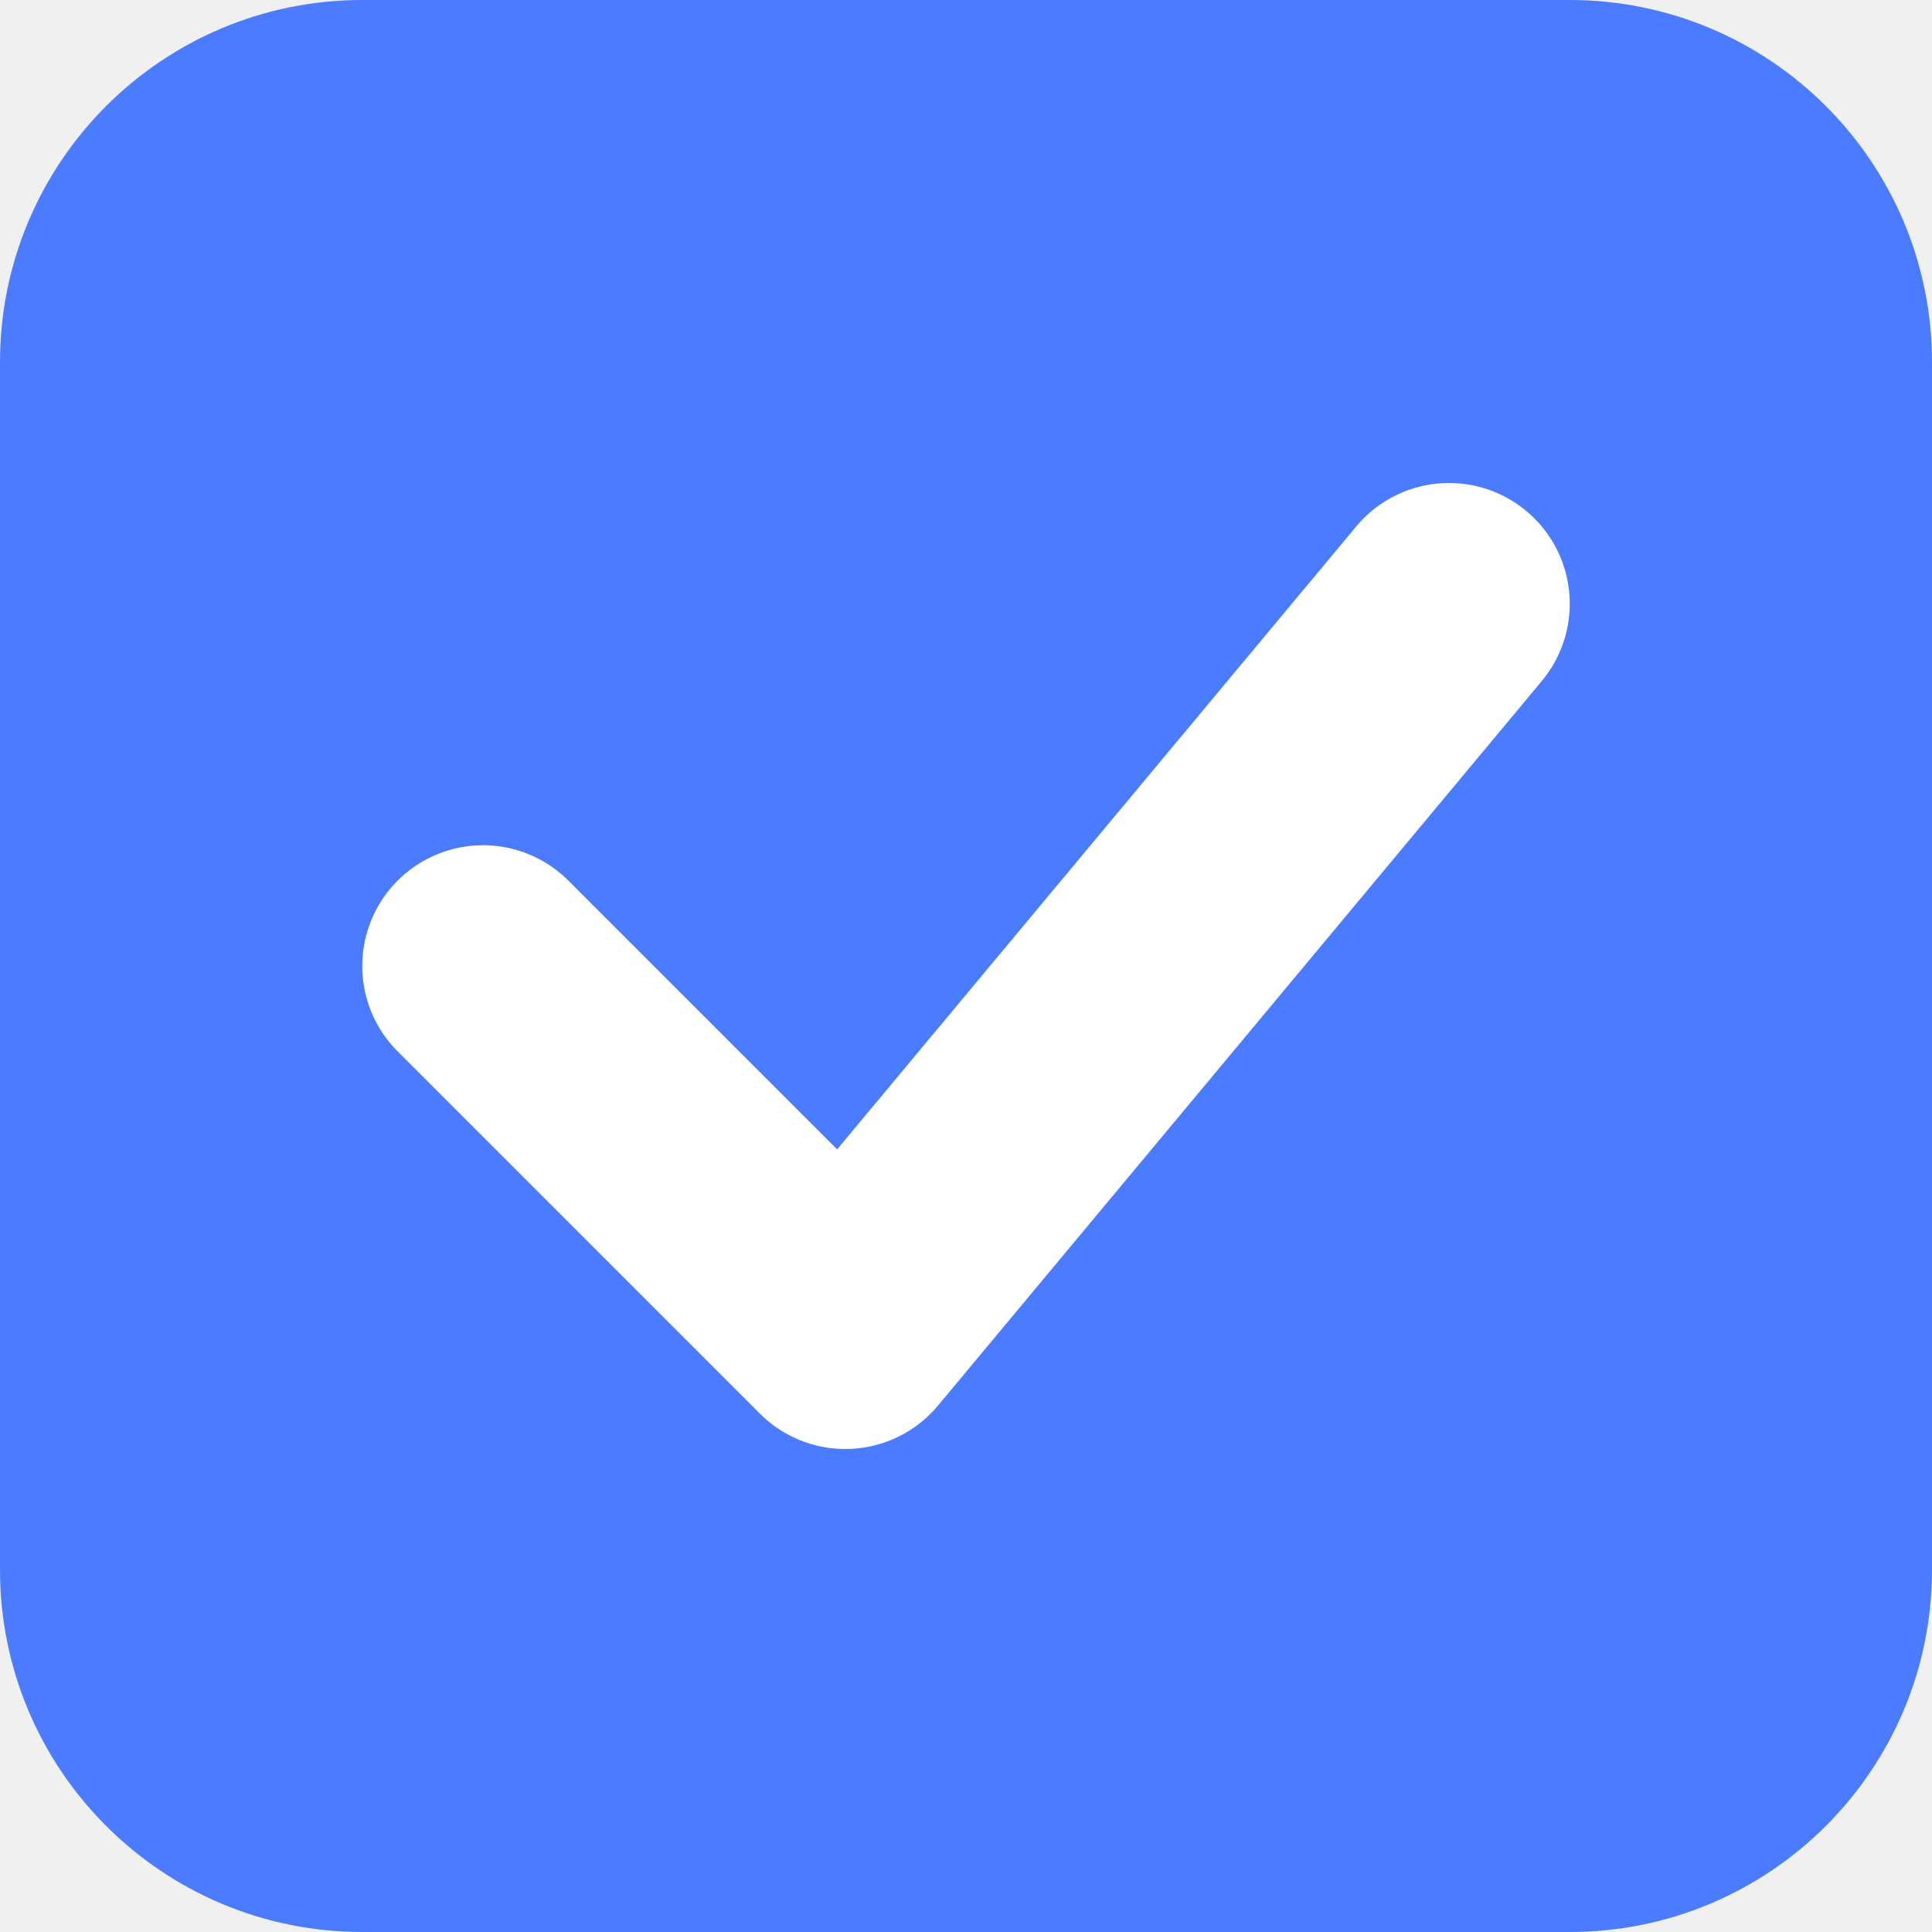
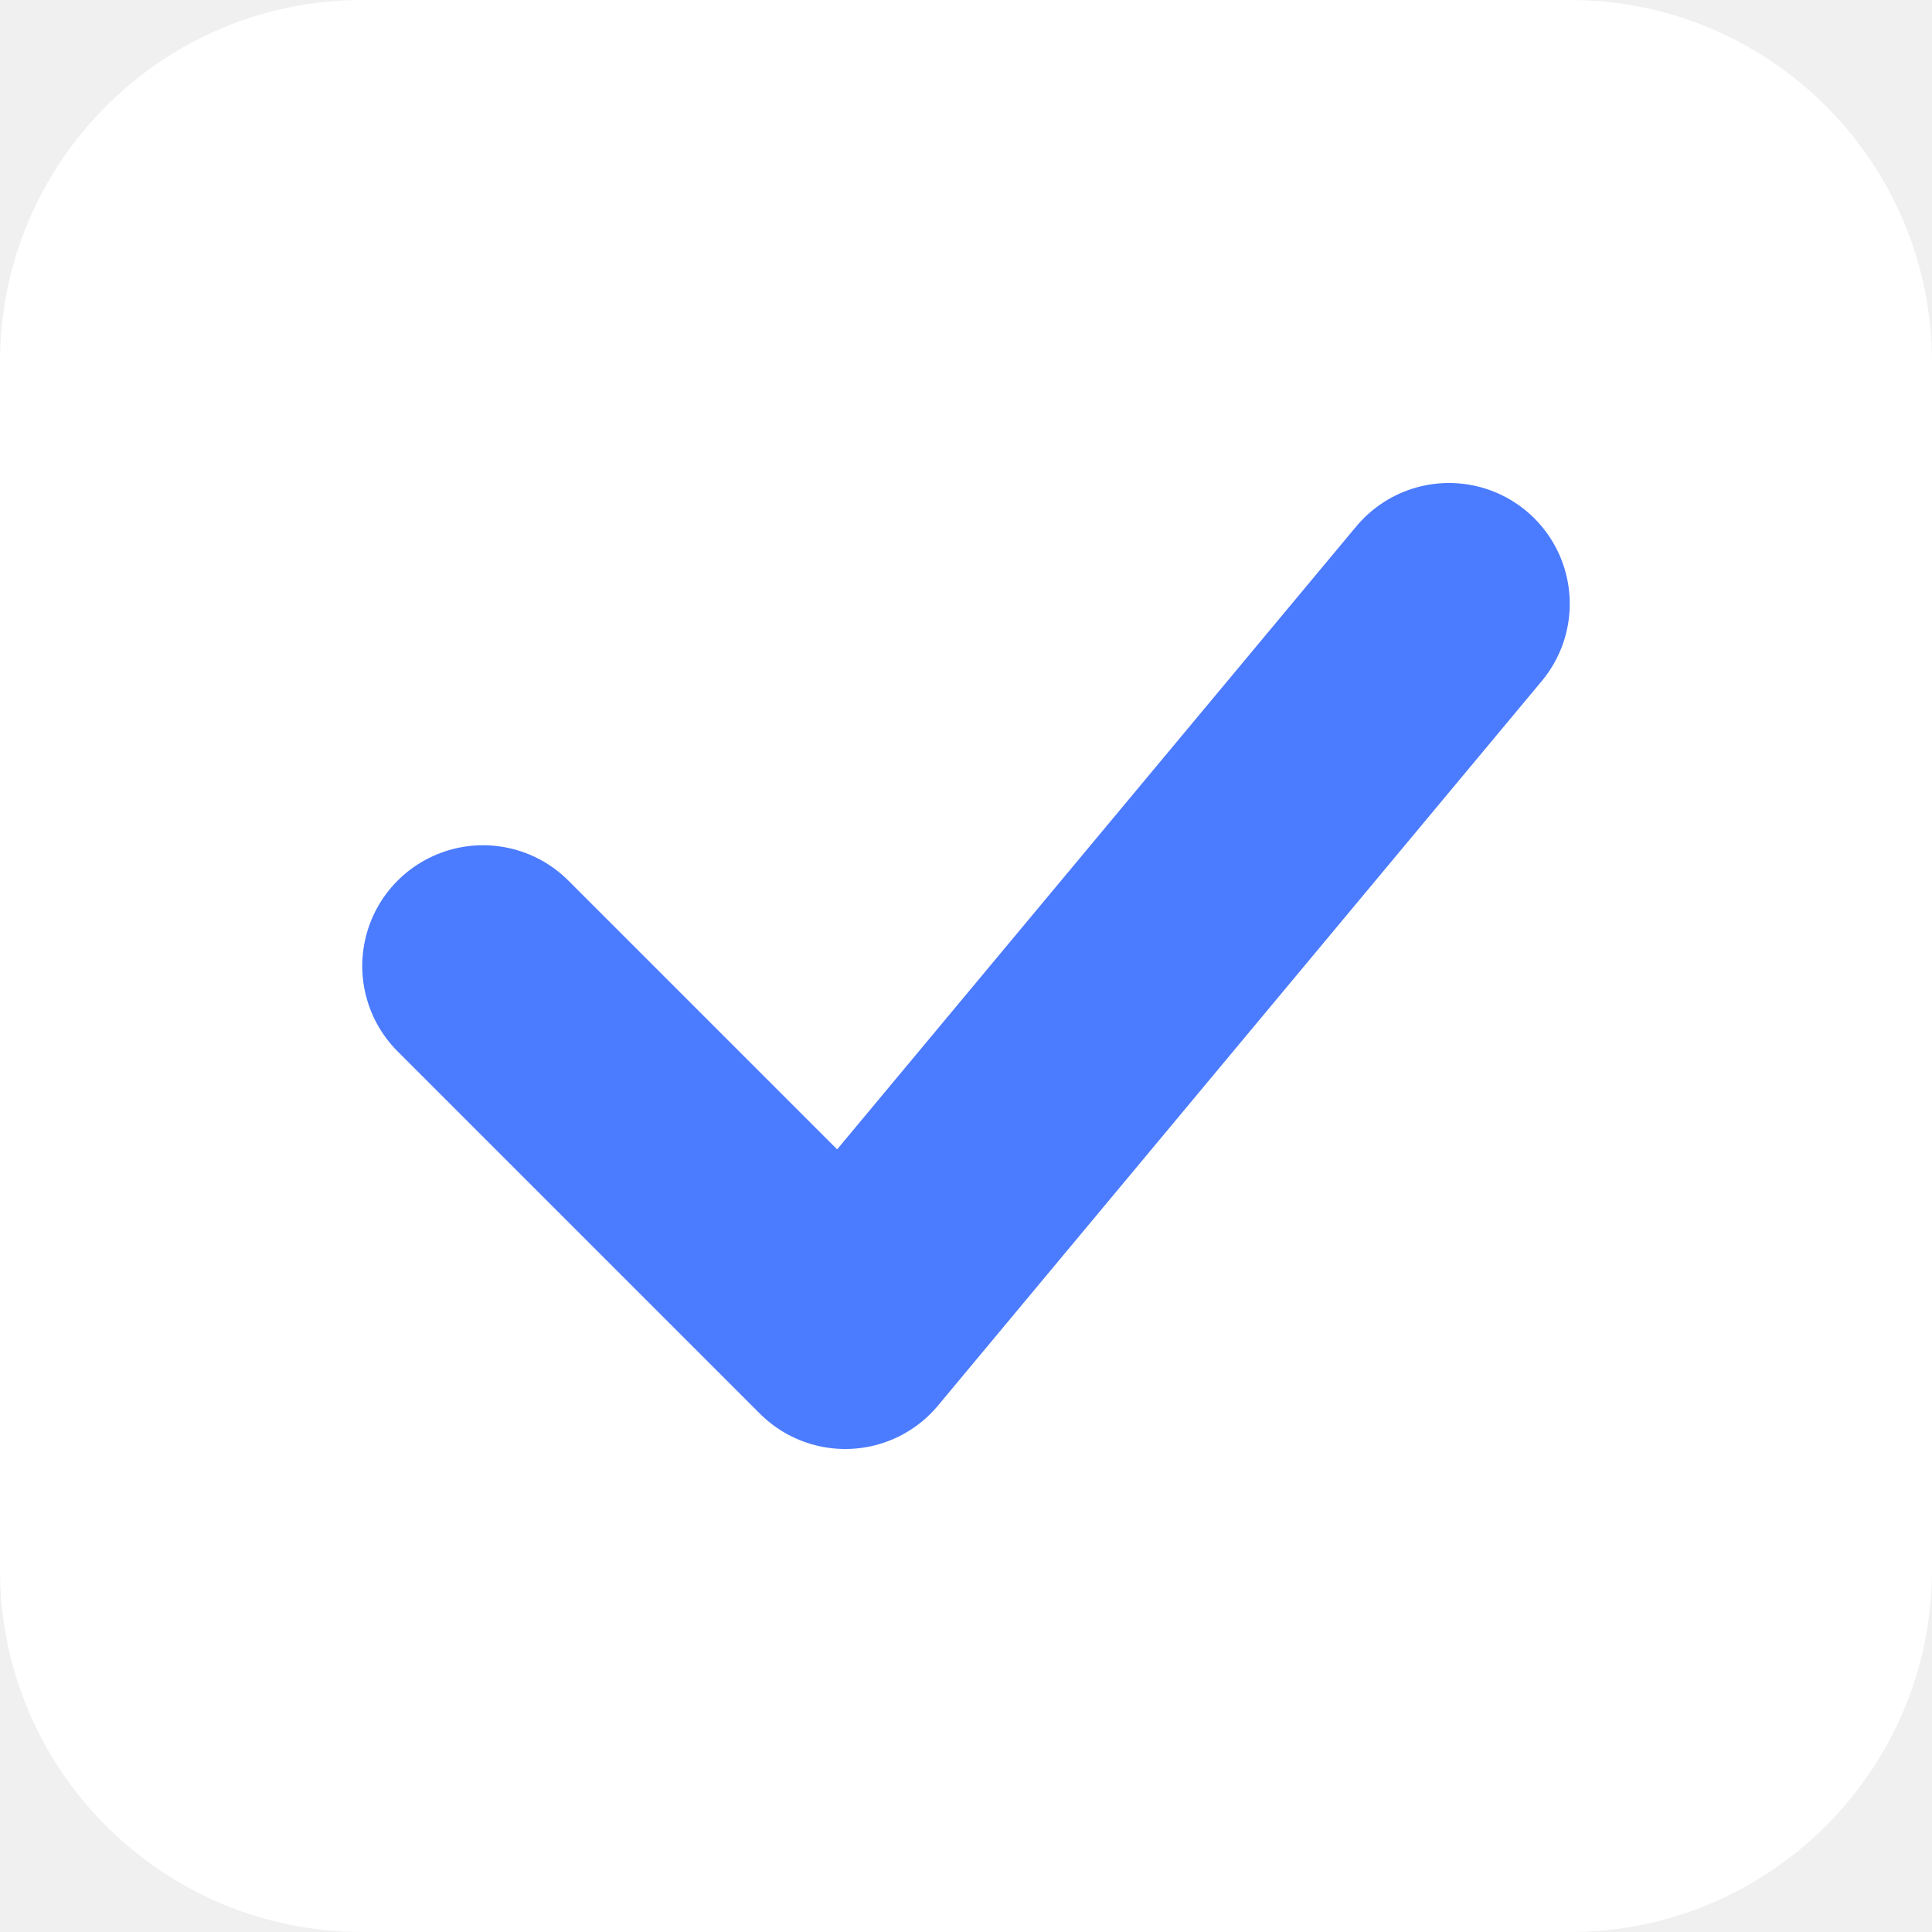
<svg xmlns="http://www.w3.org/2000/svg" width="16" height="16" viewBox="0 0 16 16" fill="none">
-   <rect width="16" height="16" rx="3" fill="#4B7BFF" />
-   <path d="M4 8L7 11L12 5" stroke="white" stroke-width="2" stroke-linecap="round" stroke-linejoin="round" />
+   <rect width="16" height="16" rx="3" fill="white" />
+   <path d="M4 8L7 11L12 5" stroke="#4B7BFF" stroke-width="2" stroke-linecap="round" stroke-linejoin="round" />
</svg>
